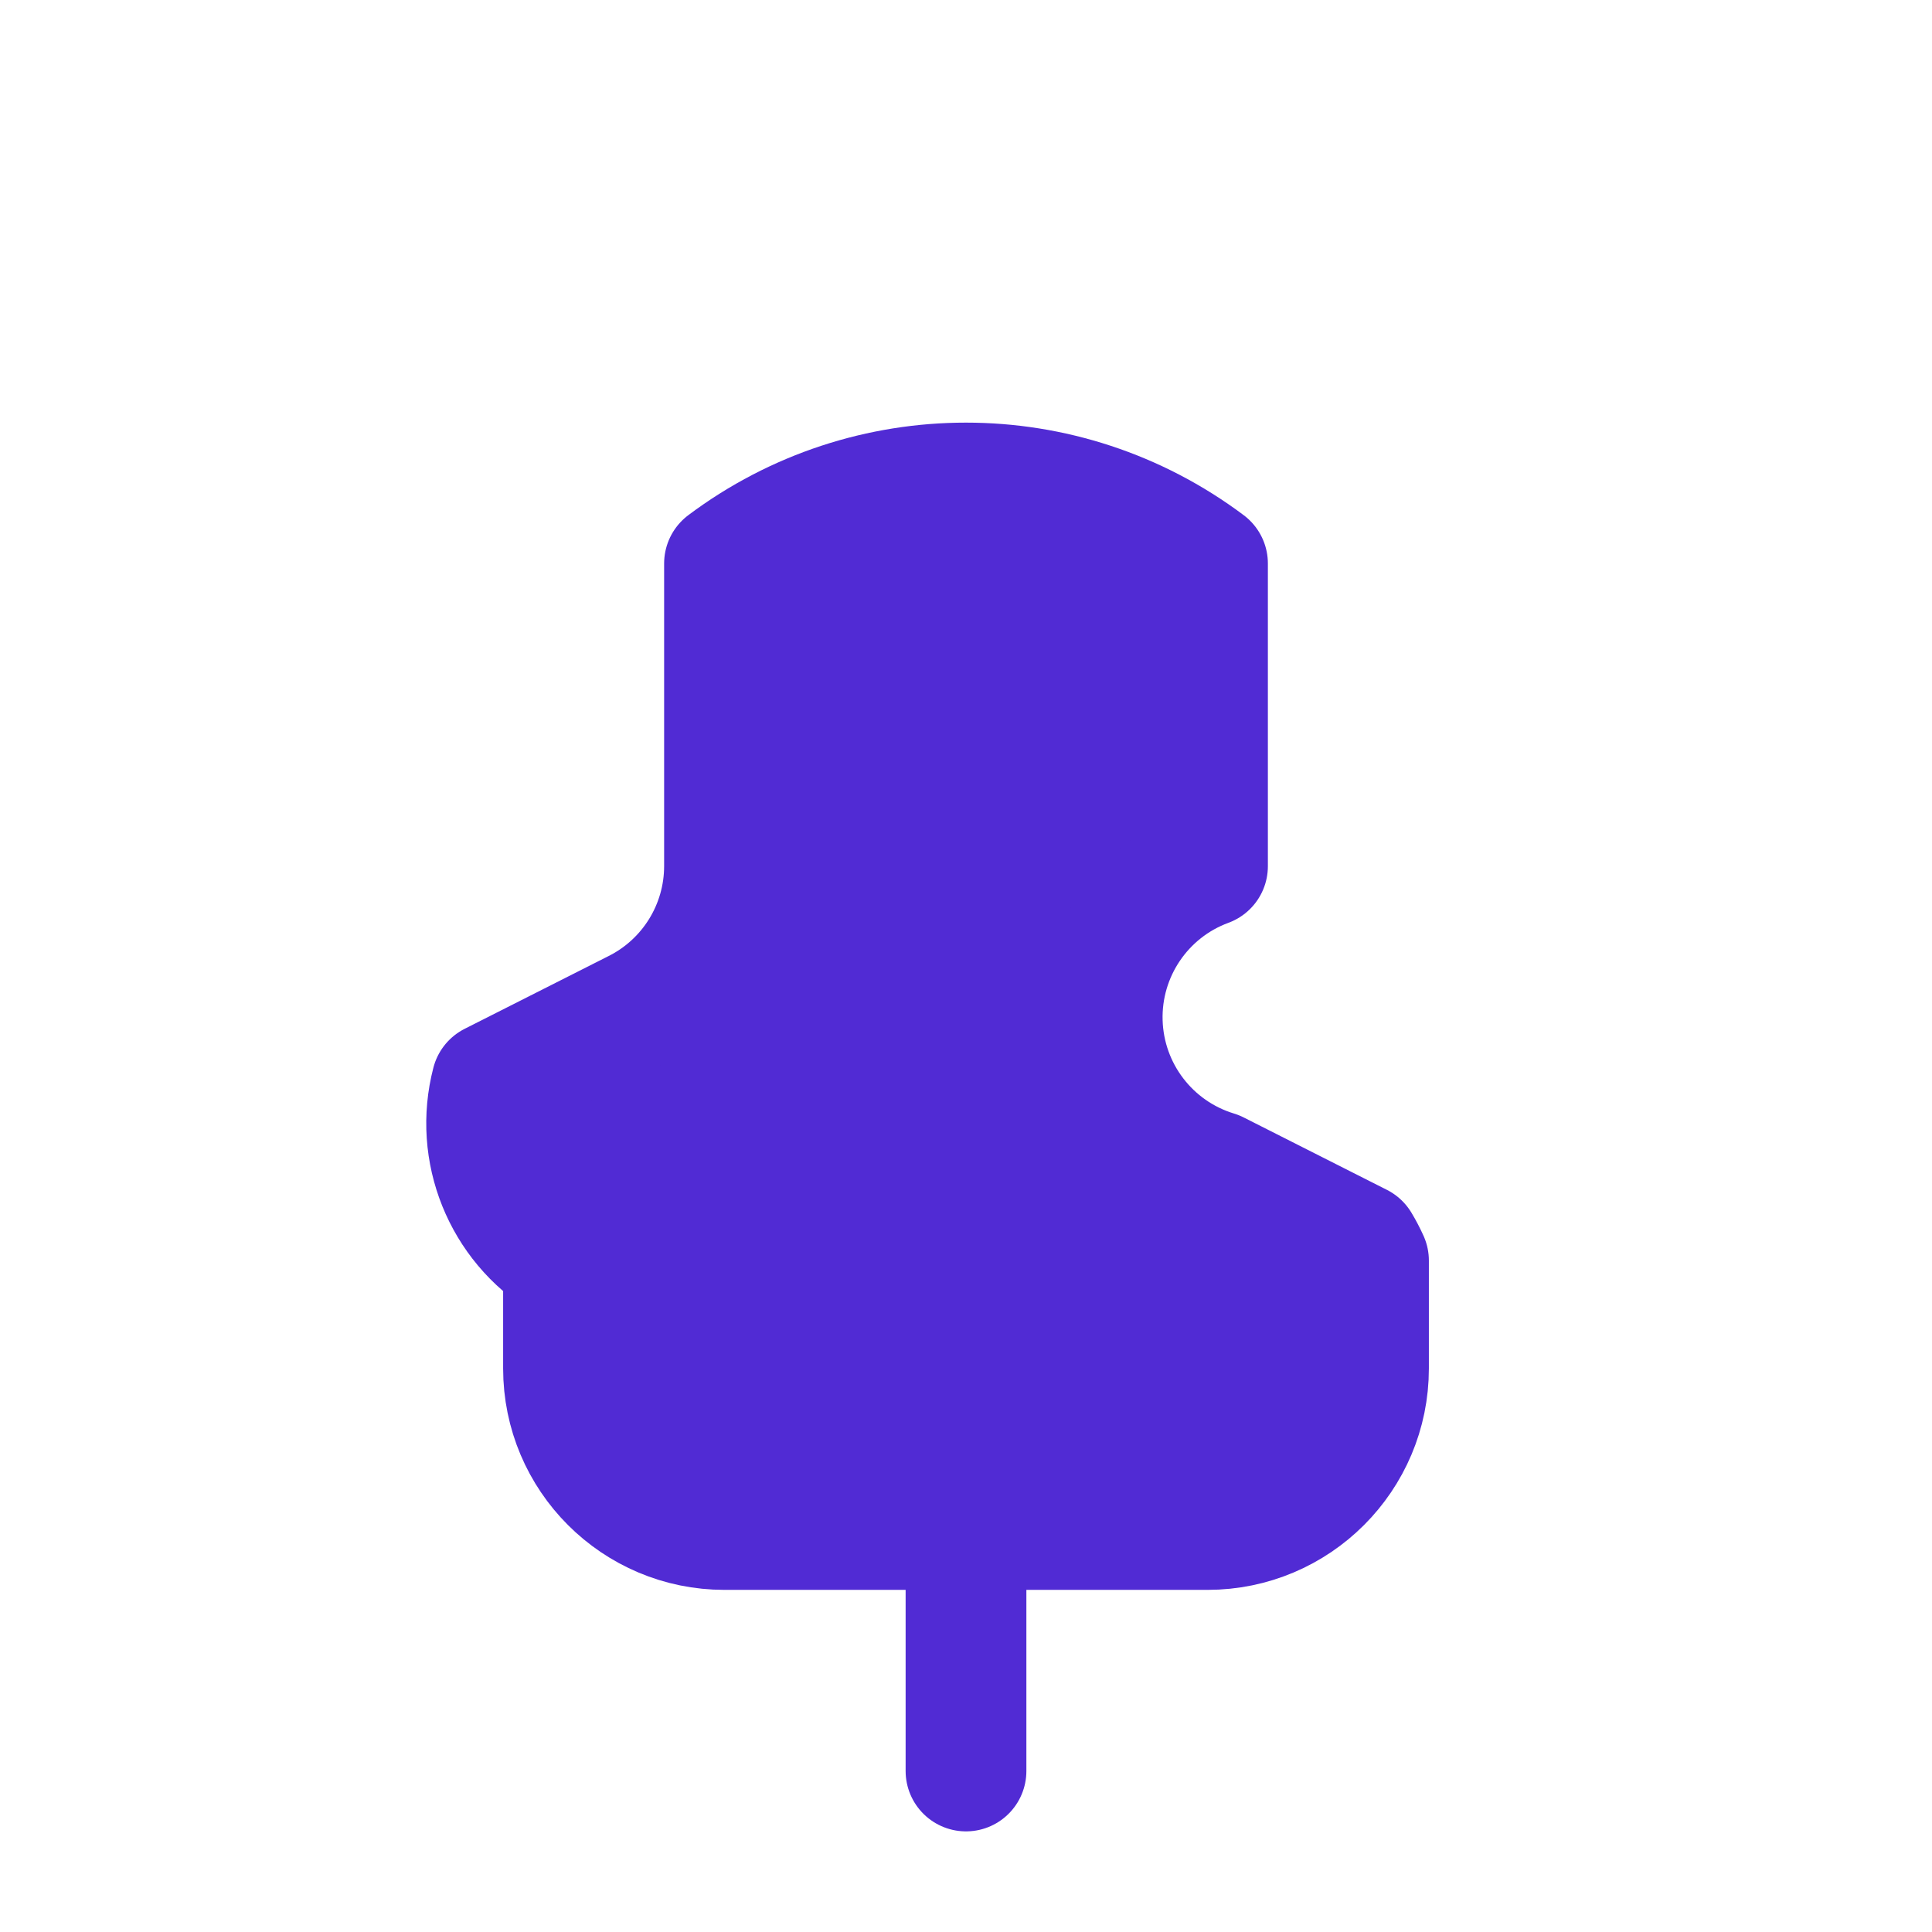
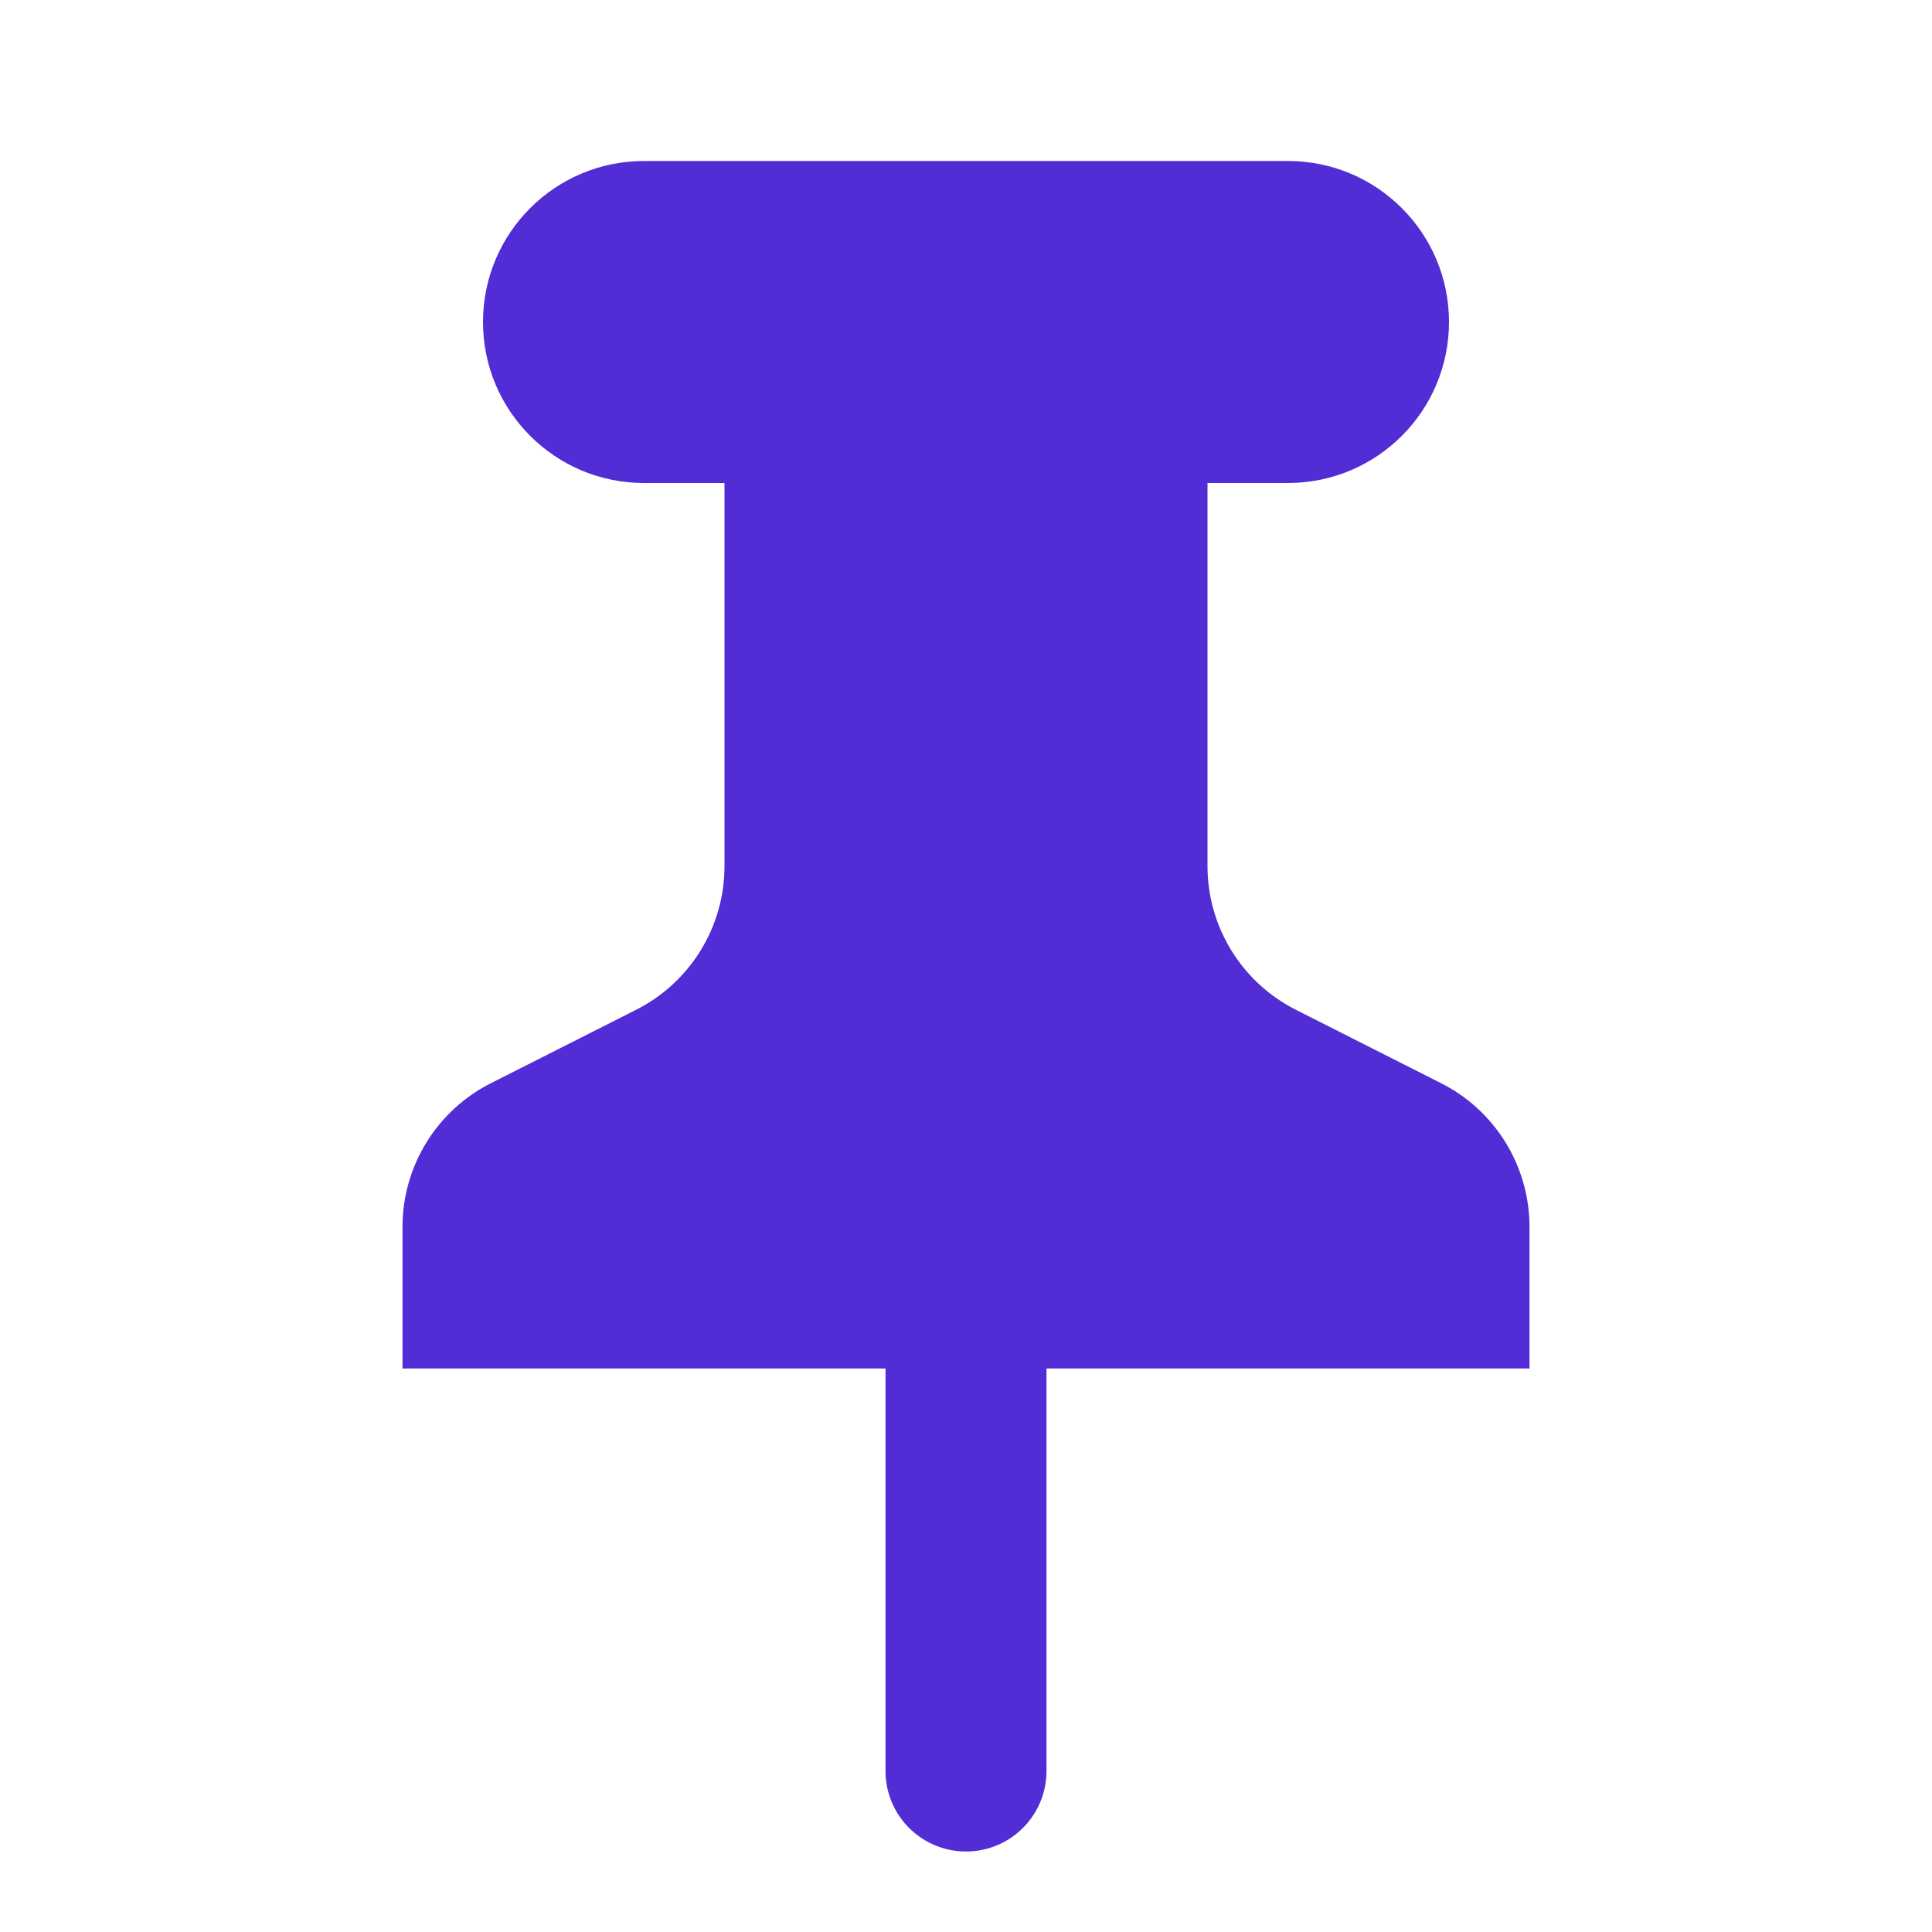
- <svg xmlns="http://www.w3.org/2000/svg" viewBox="0 0 24 24" fill="#512BD4" stroke="#512BD4" stroke-width="1.5" stroke-linecap="round" stroke-linejoin="round">
-   <path d="M12 17v5" />
-   <path d="M9 10.76a2 2 0 0 1-1.11 1.79l-1.78.9A2 2 0 0 0 7 15.66V17a2 2 0 0 0 2 2h6a2 2 0 0 0 2-2v-1.34a2 2 0 0 0-.11-.21l-1.78-.9A2 2 0 0 1 15 10.76V7a5 5 0 0 0-6 0v3.76Z" />
+ <svg xmlns="http://www.w3.org/2000/svg" width="24" height="24" viewBox="0 0 24 24" fill="none" stroke="#522CD5" stroke-width="2" stroke-linecap="round" stroke-linejoin="round">
+   <line x1="12" y1="17" x2="12" y2="22" />
+   <path fill="#522CD5" stroke="none" d="M5 17h14v-1.76a2 2 0 0 0-1.11-1.79l-1.78-.9A2 2 0 0 1 15 10.76V6h1a2 2 0 0 0 0-4H8a2 2 0 0 0 0 4h1v4.76a2 2 0 0 1-1.11 1.79l-1.78.9A2 2 0 0 0 5 15.24Z" />
</svg>
